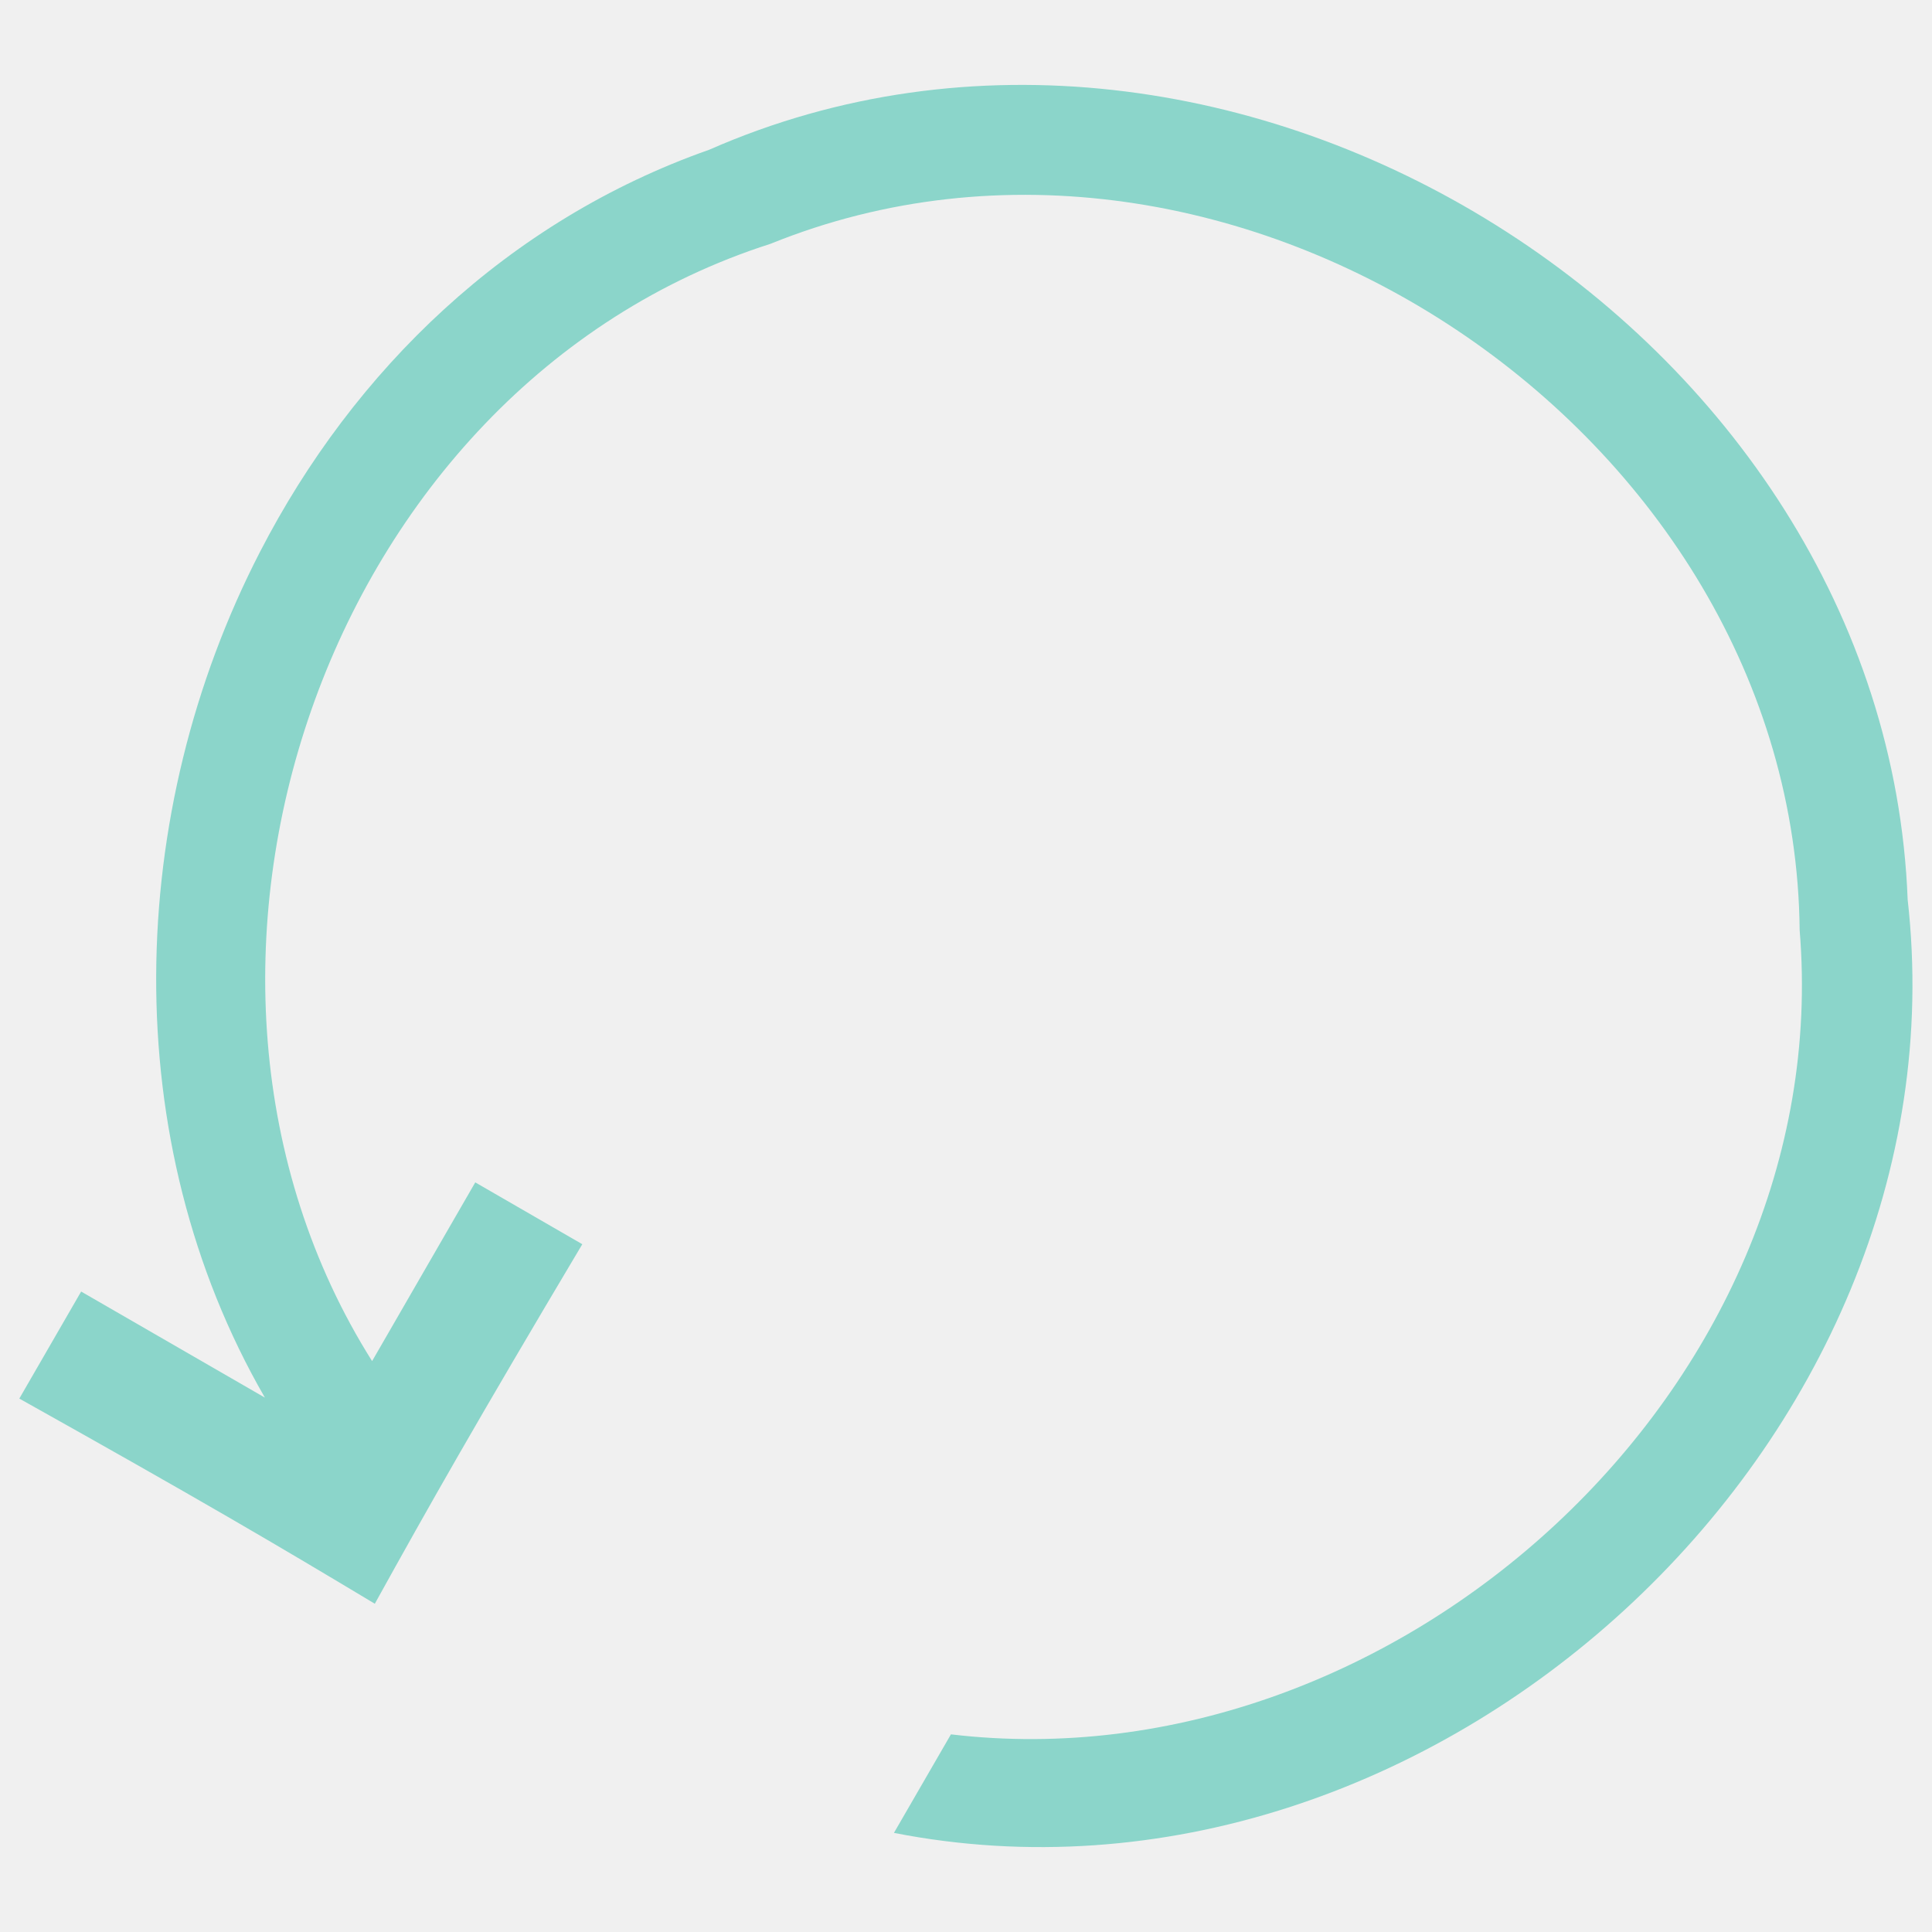
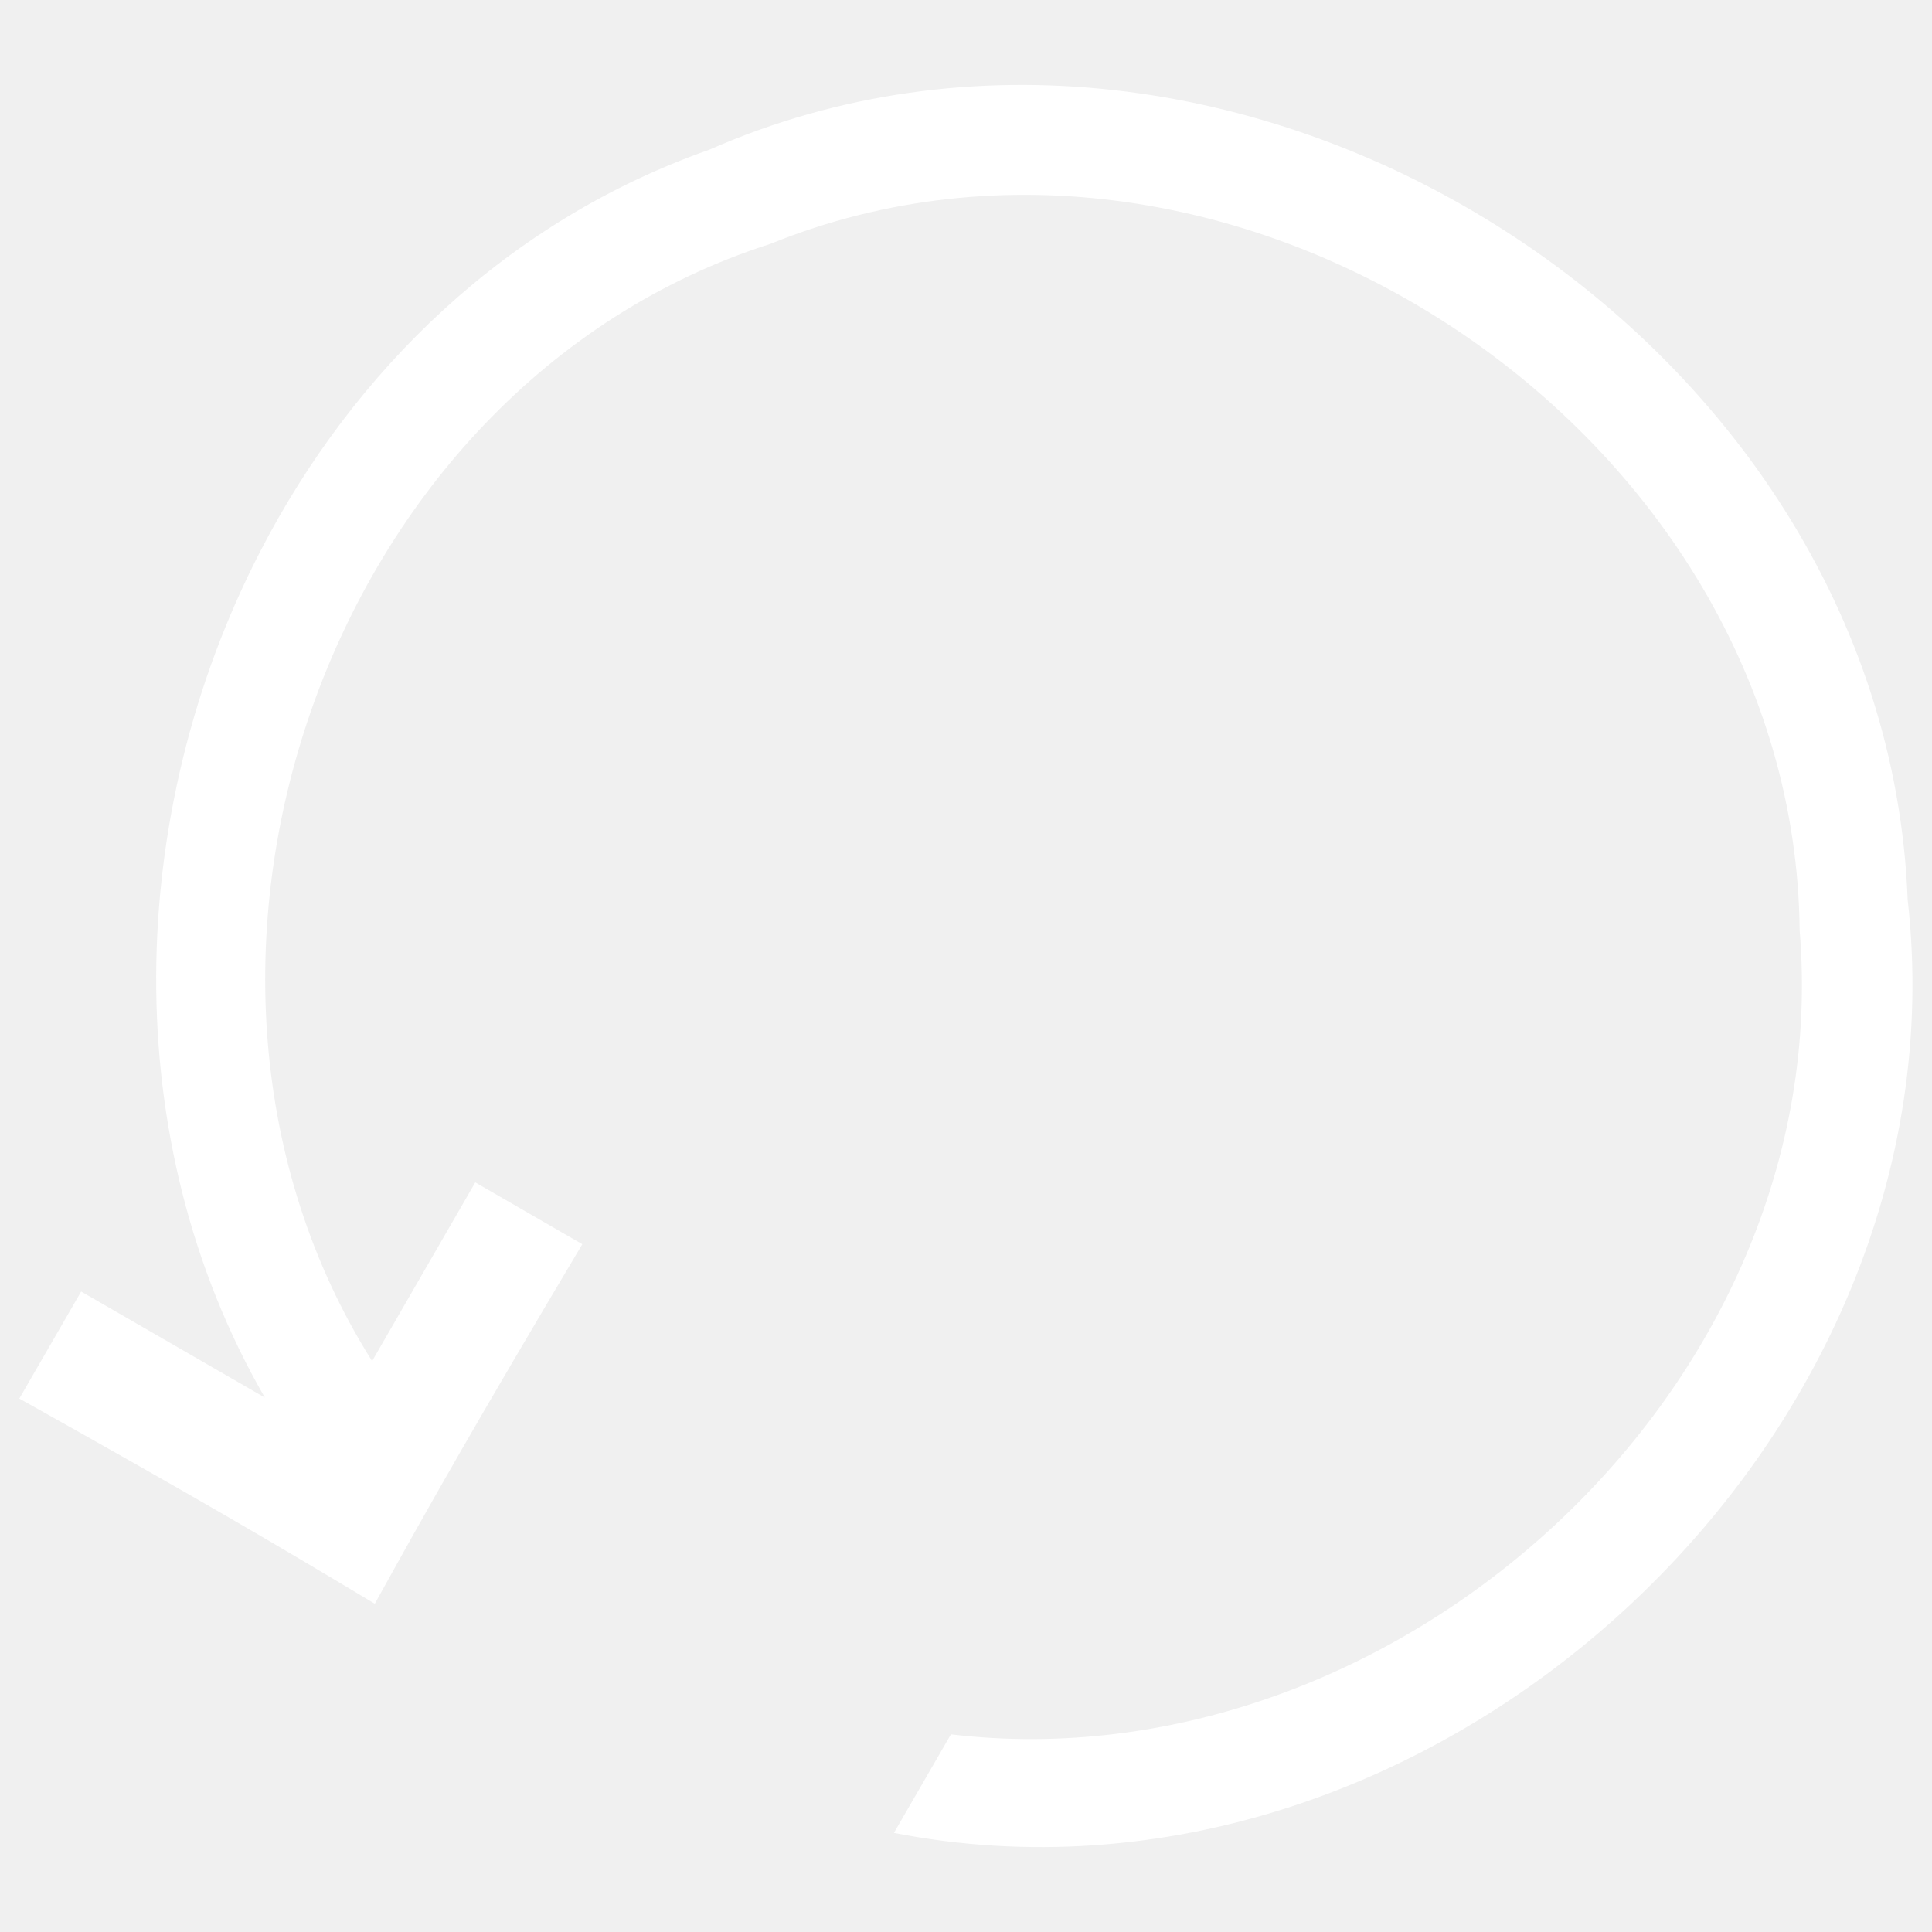
- <svg xmlns="http://www.w3.org/2000/svg" fill="#8bd5ca" version="1.1" x="0px" y="0px" viewBox="0 0 1000 1000" enable-background="new 0 0 1000 1000" xml:space="preserve">
+ <svg xmlns="http://www.w3.org/2000/svg" fill="#ffffff" version="1.1" x="0px" y="0px" viewBox="0 0 1000 1000" enable-background="new 0 0 1000 1000" xml:space="preserve">
  <g>
    <path d="M134.6,285.6C64.9,420.7,60.1,590,137.1,723.4L42,668.5l-32,55.4c93.1,52.1,133.6,75.9,184,106.2c28.5-51.5,52.8-94.4,107.4-186.1L246,612l-53.4,92.5C65.4,502.7,167.2,200.3,398.8,126.2C638,29.3,929,223.5,931.5,481.5c19.6,236.7-208.9,443.6-439.3,416.2l-29.5,51c277.7,54.4,556.5-201.7,524.7-483.1C976.1,170.8,637.1-41.2,367.1,77.5C262.8,114.2,183.1,191.5,134.6,285.6z" />
  </g>
</svg>
